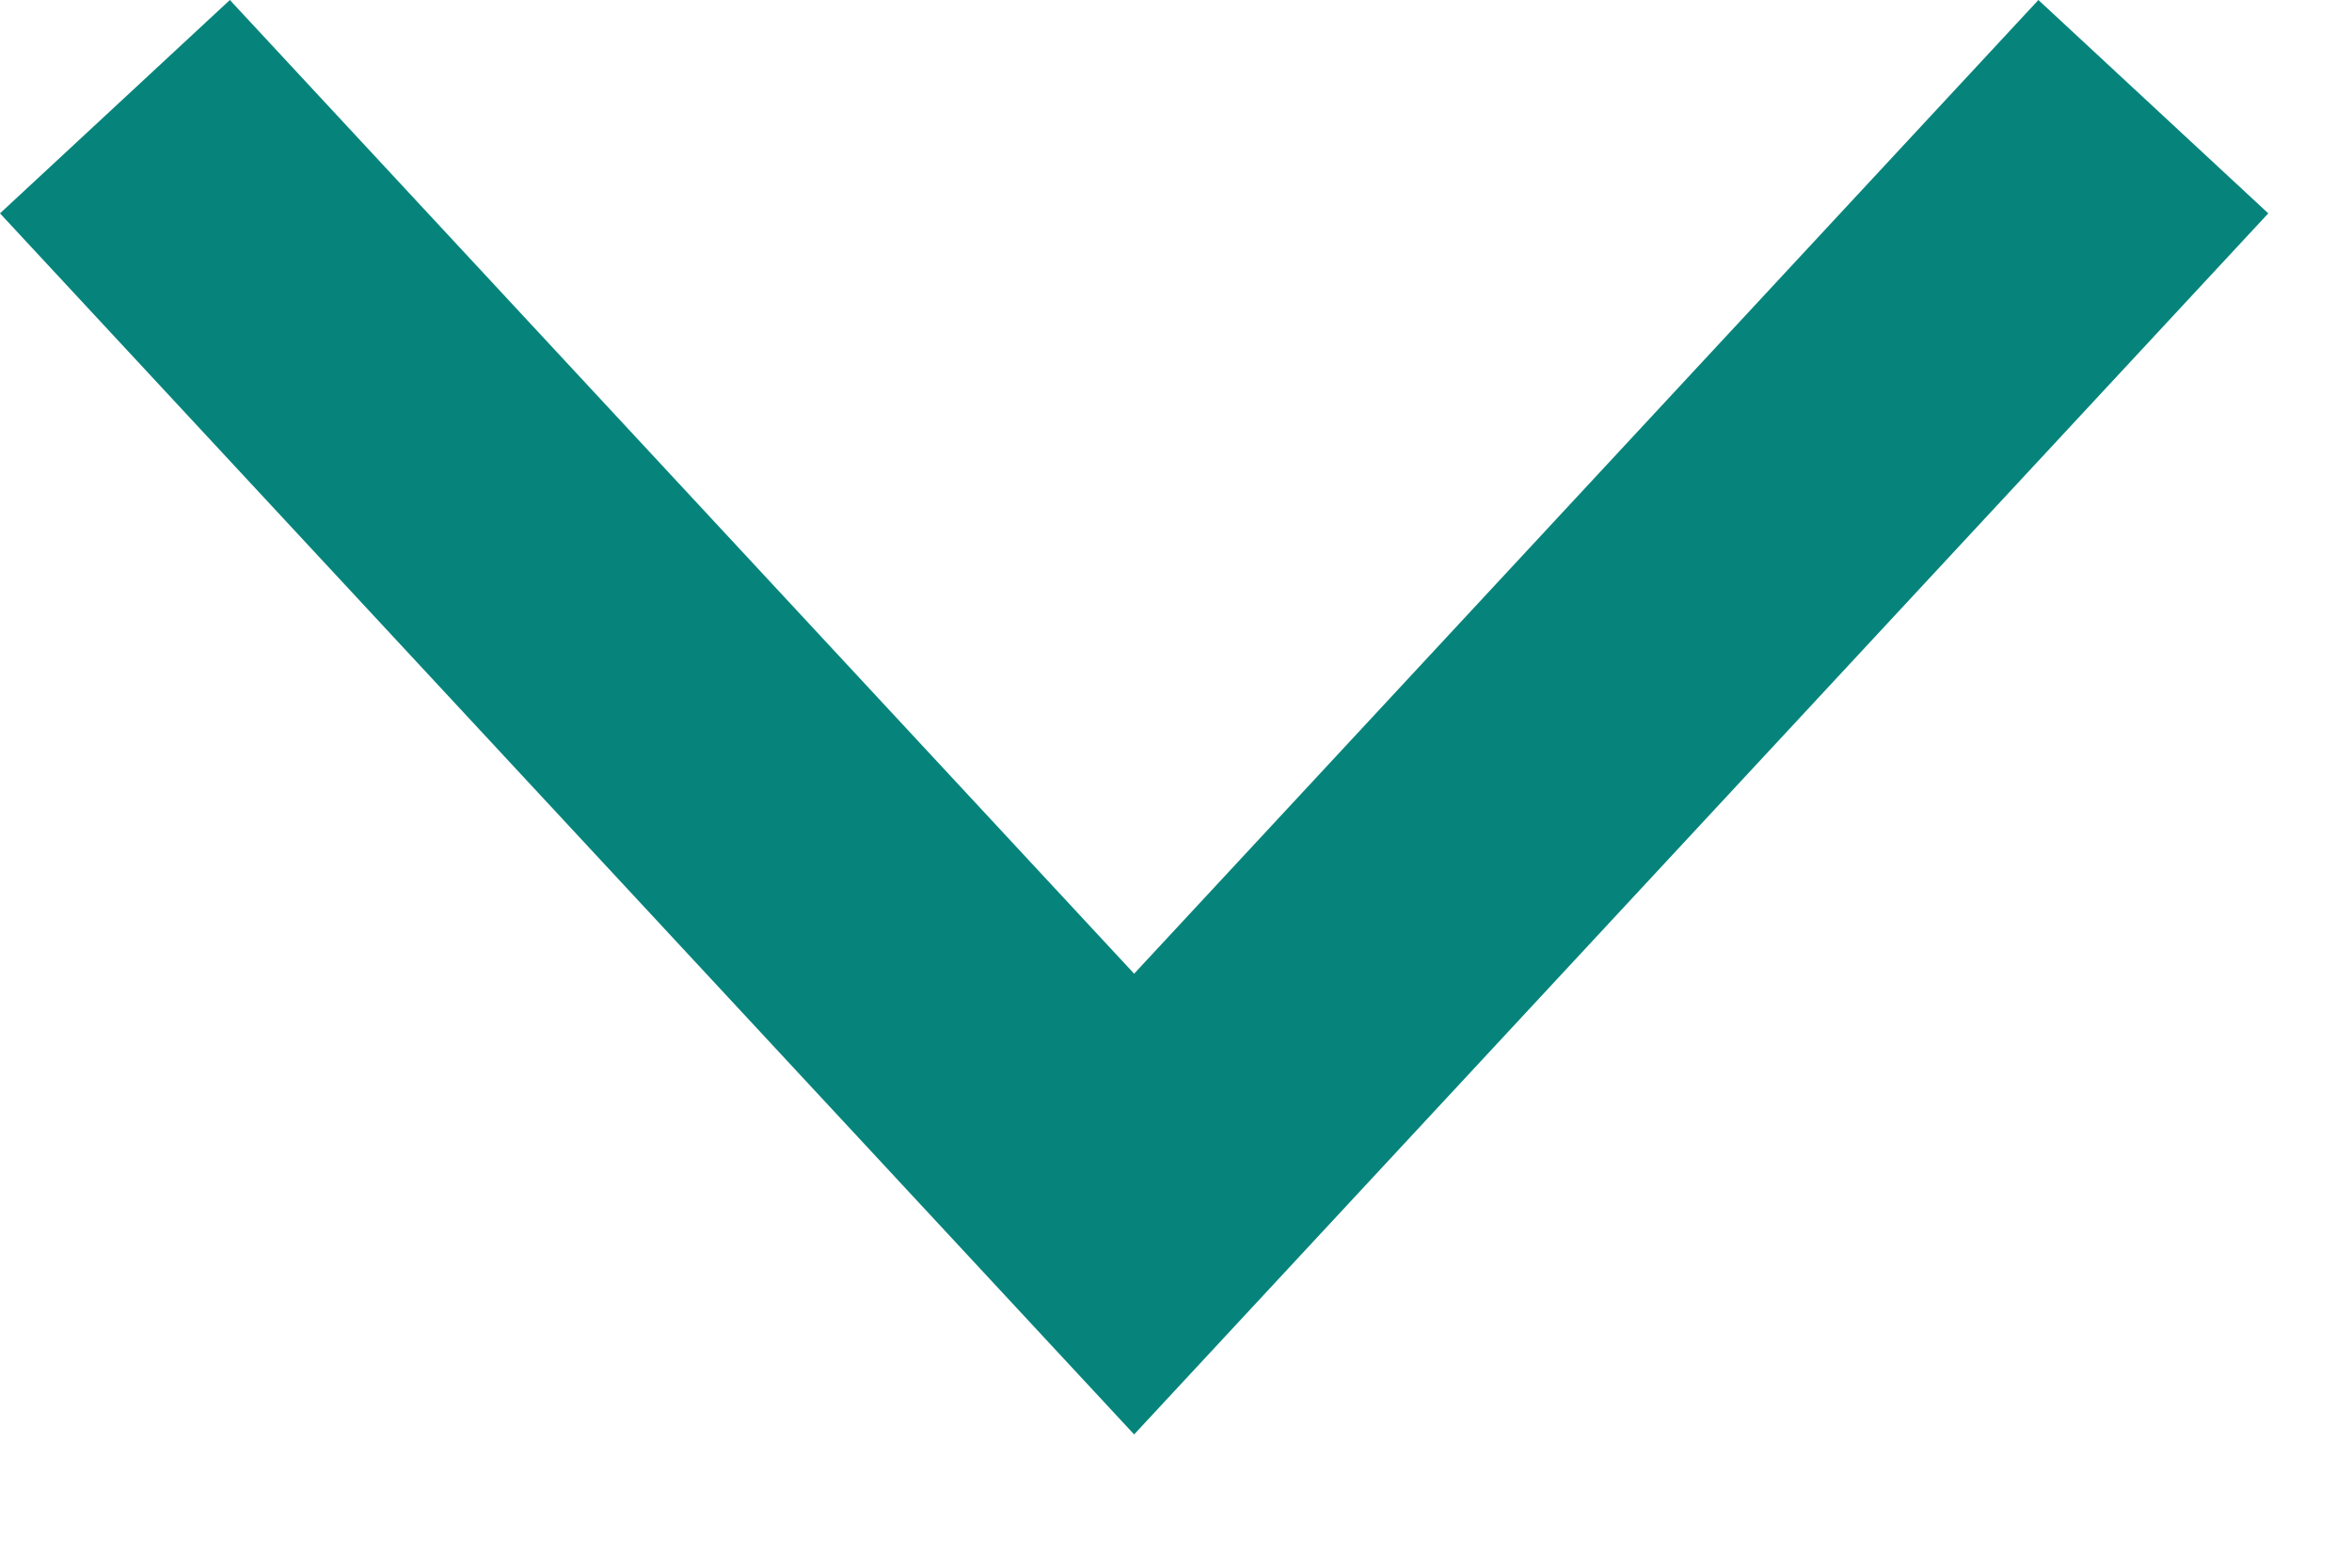
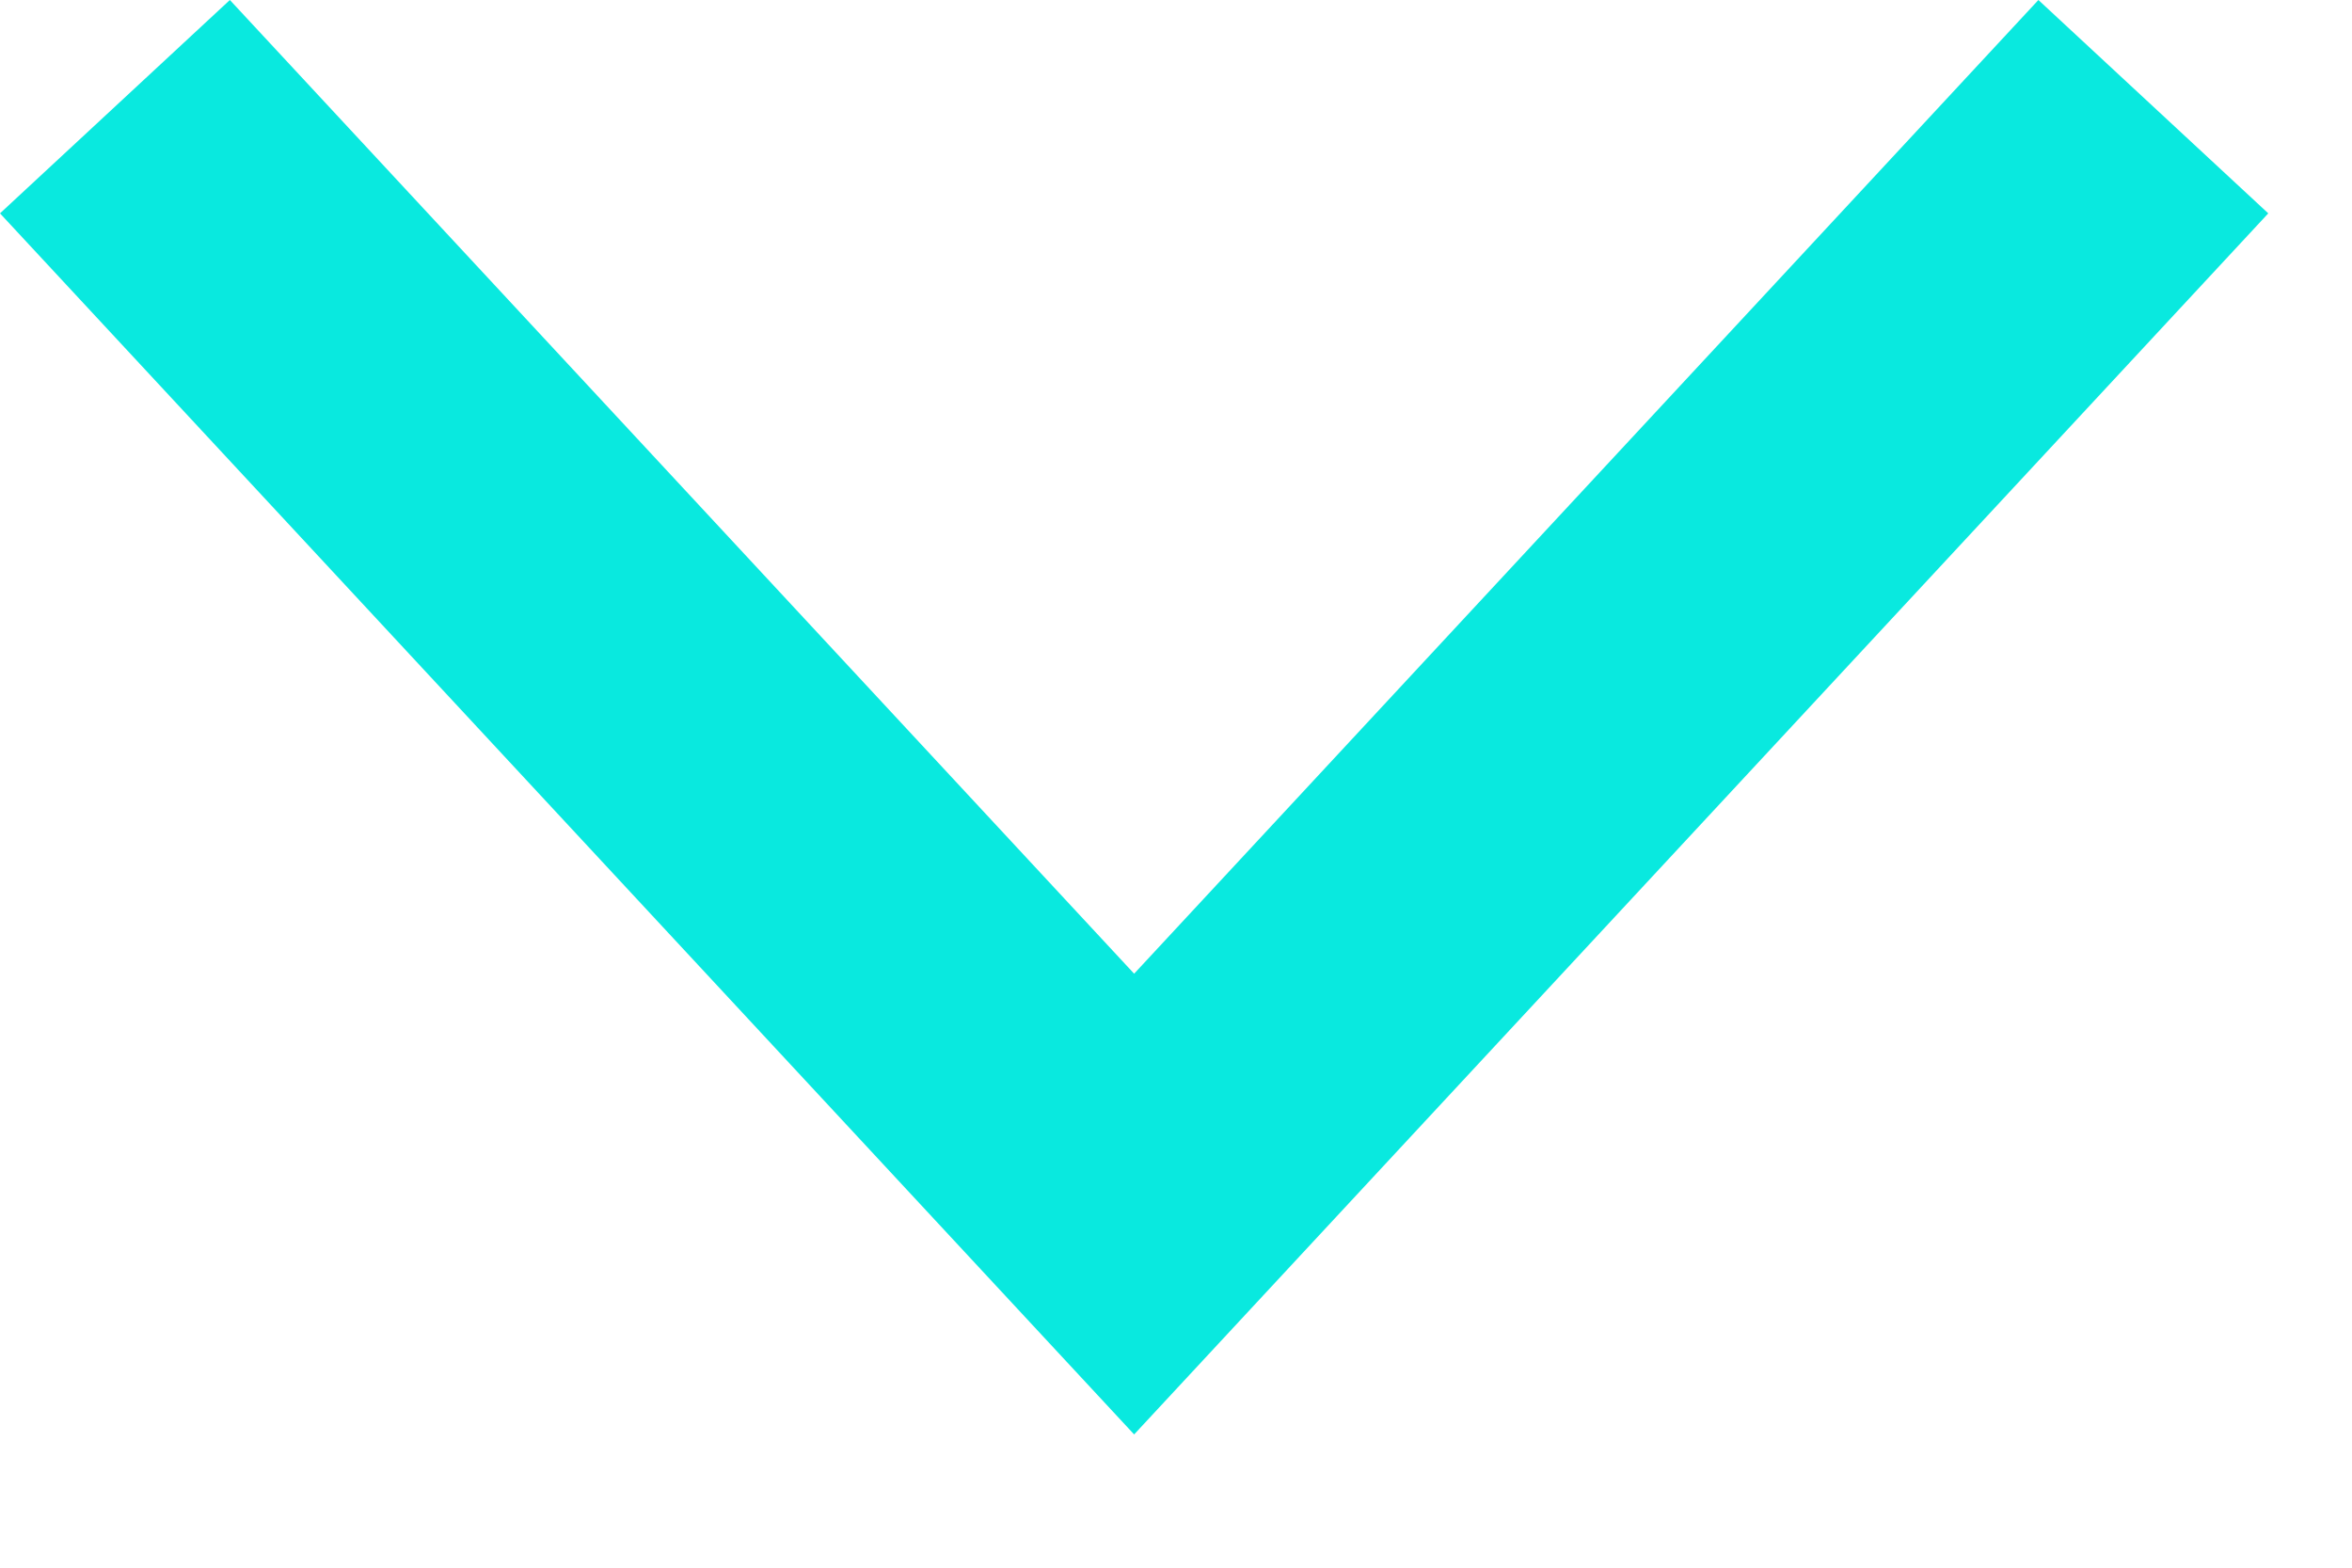
<svg xmlns="http://www.w3.org/2000/svg" width="15" height="10" viewBox="0 0 15 10" fill="none">
-   <path fill-rule="evenodd" clip-rule="evenodd" d="M7.233 6.211L13 -6.40628e-08L14.466 1.361L7.233 9.15L-1.15036e-05 1.361L1.466 -5.68248e-07L7.233 6.211Z" fill="#06847B" />
+   <path fill-rule="evenodd" clip-rule="evenodd" d="M7.233 6.211L13 -6.40628e-08L14.466 1.361L7.233 9.15L-1.15036e-05 1.361L1.466 -5.68248e-07L7.233 6.211Z" fill="#09E9DF" />
</svg>
